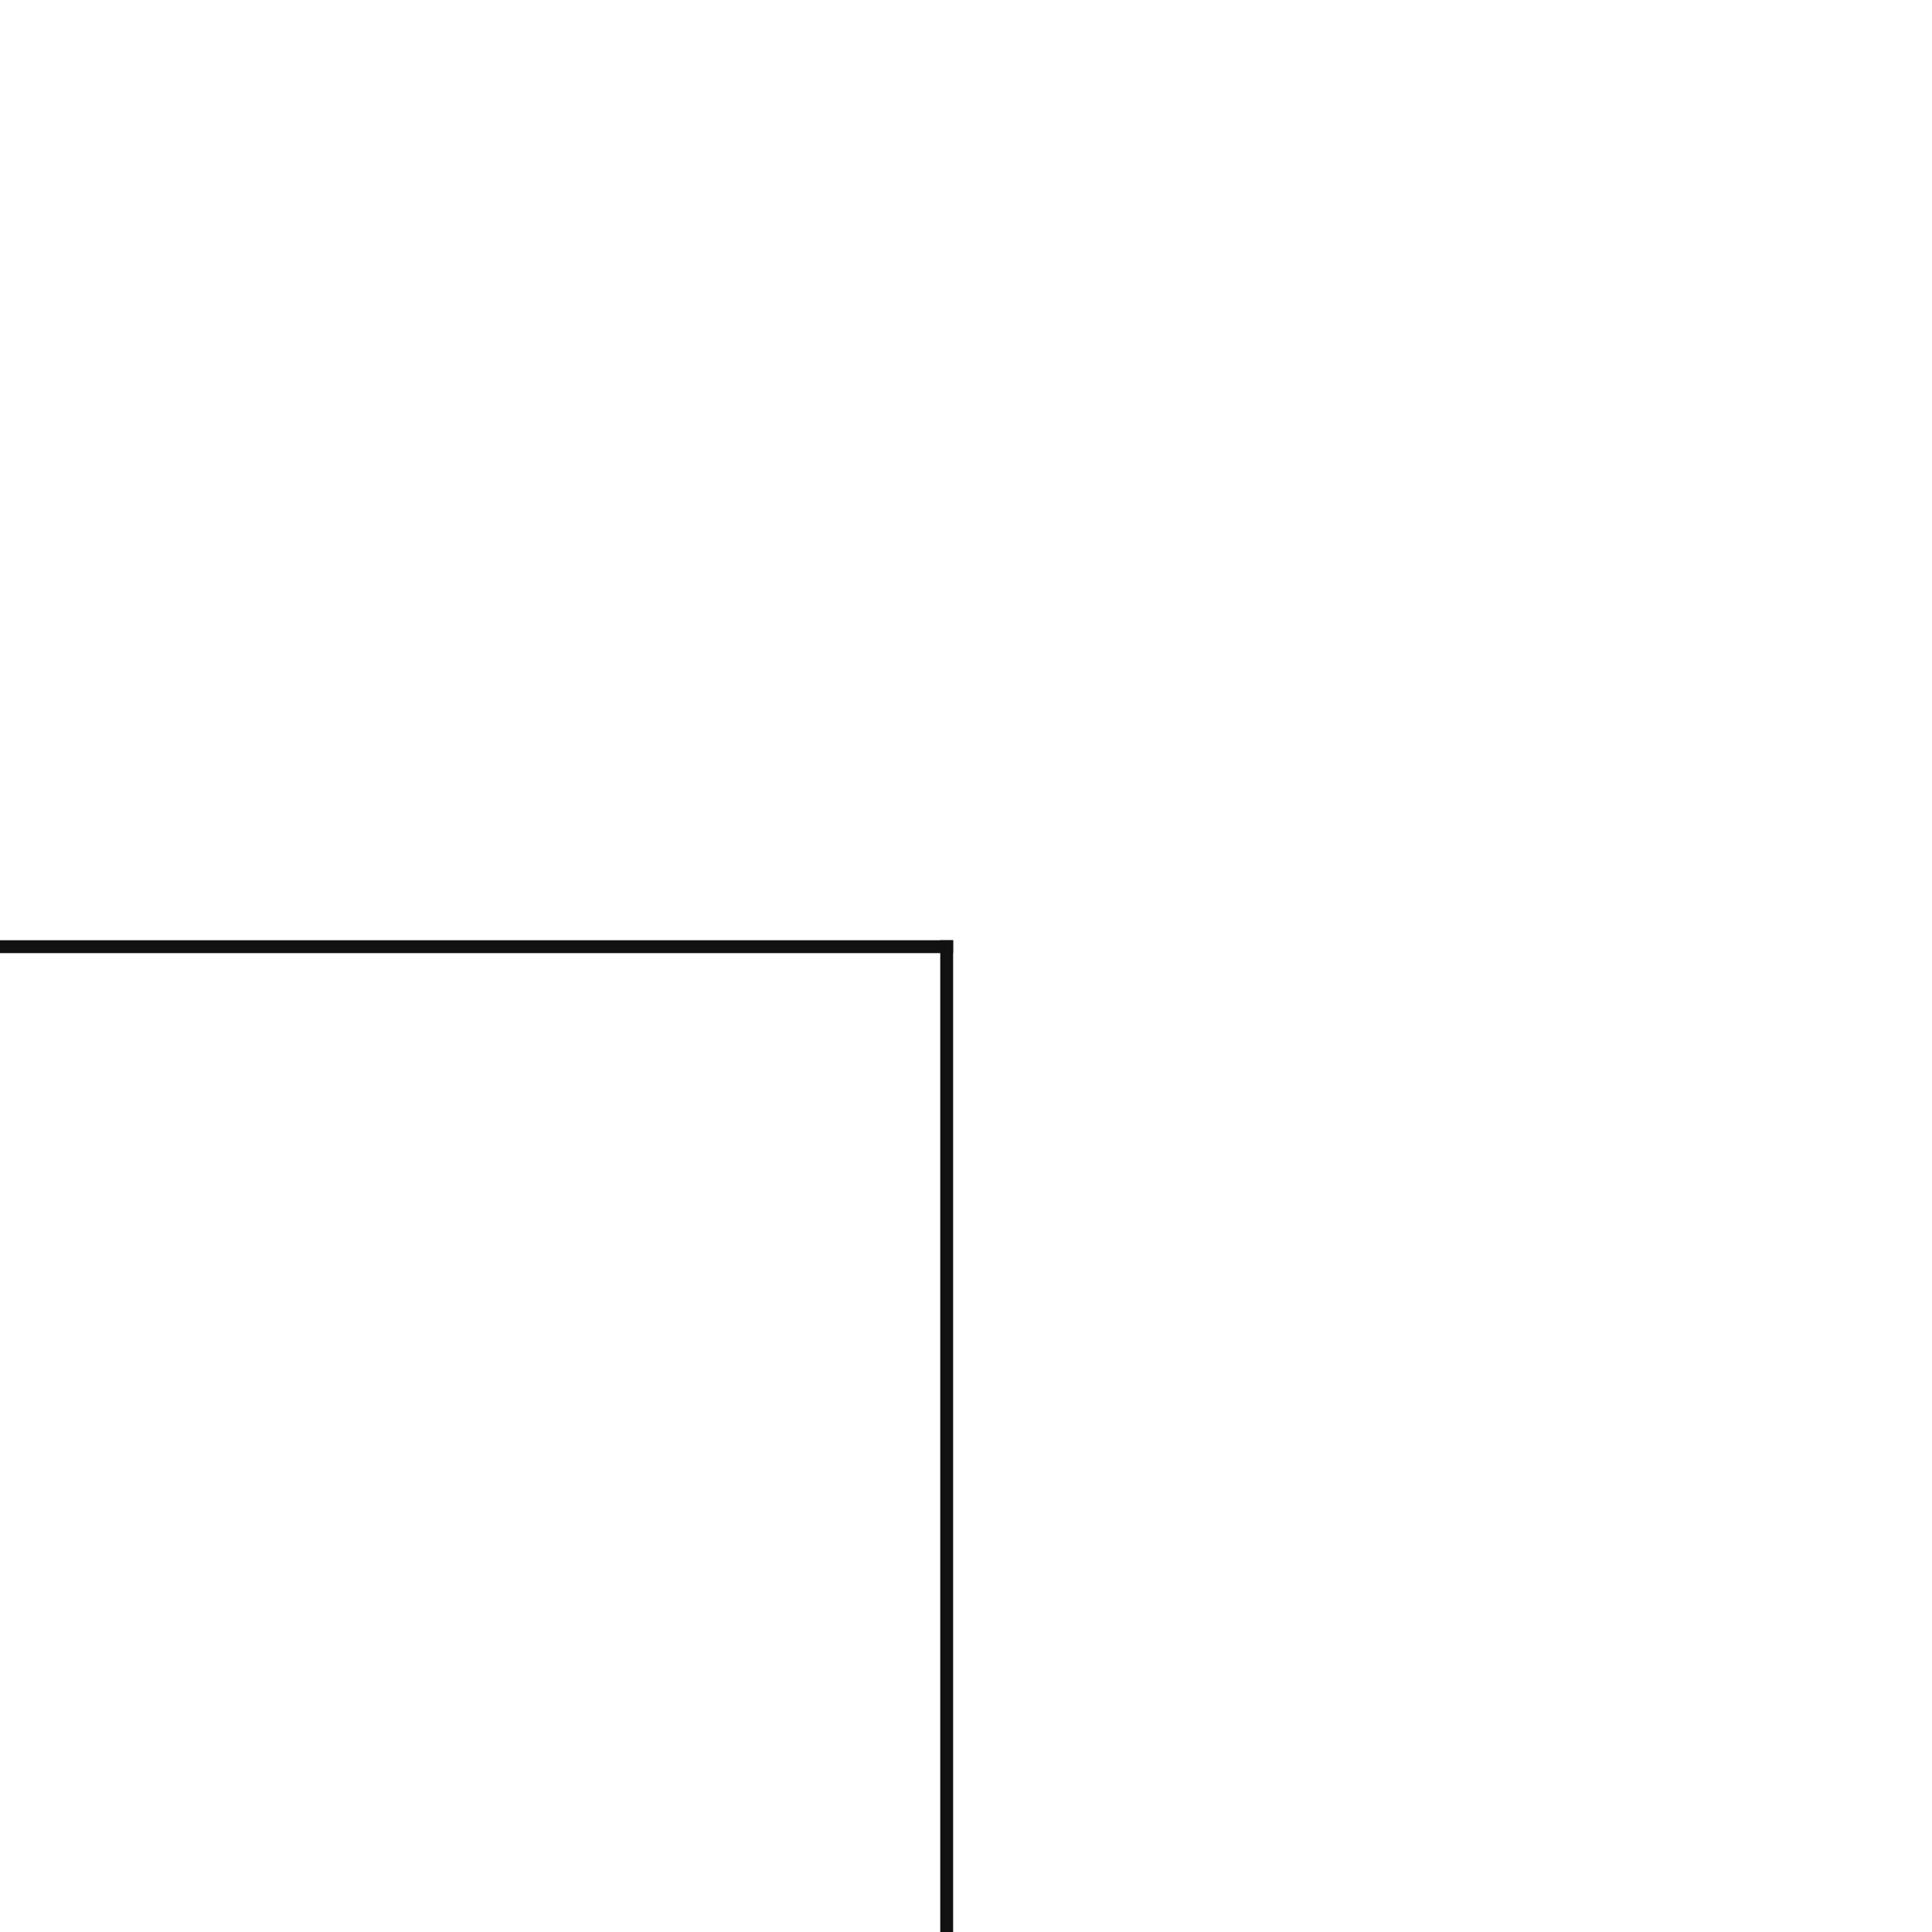
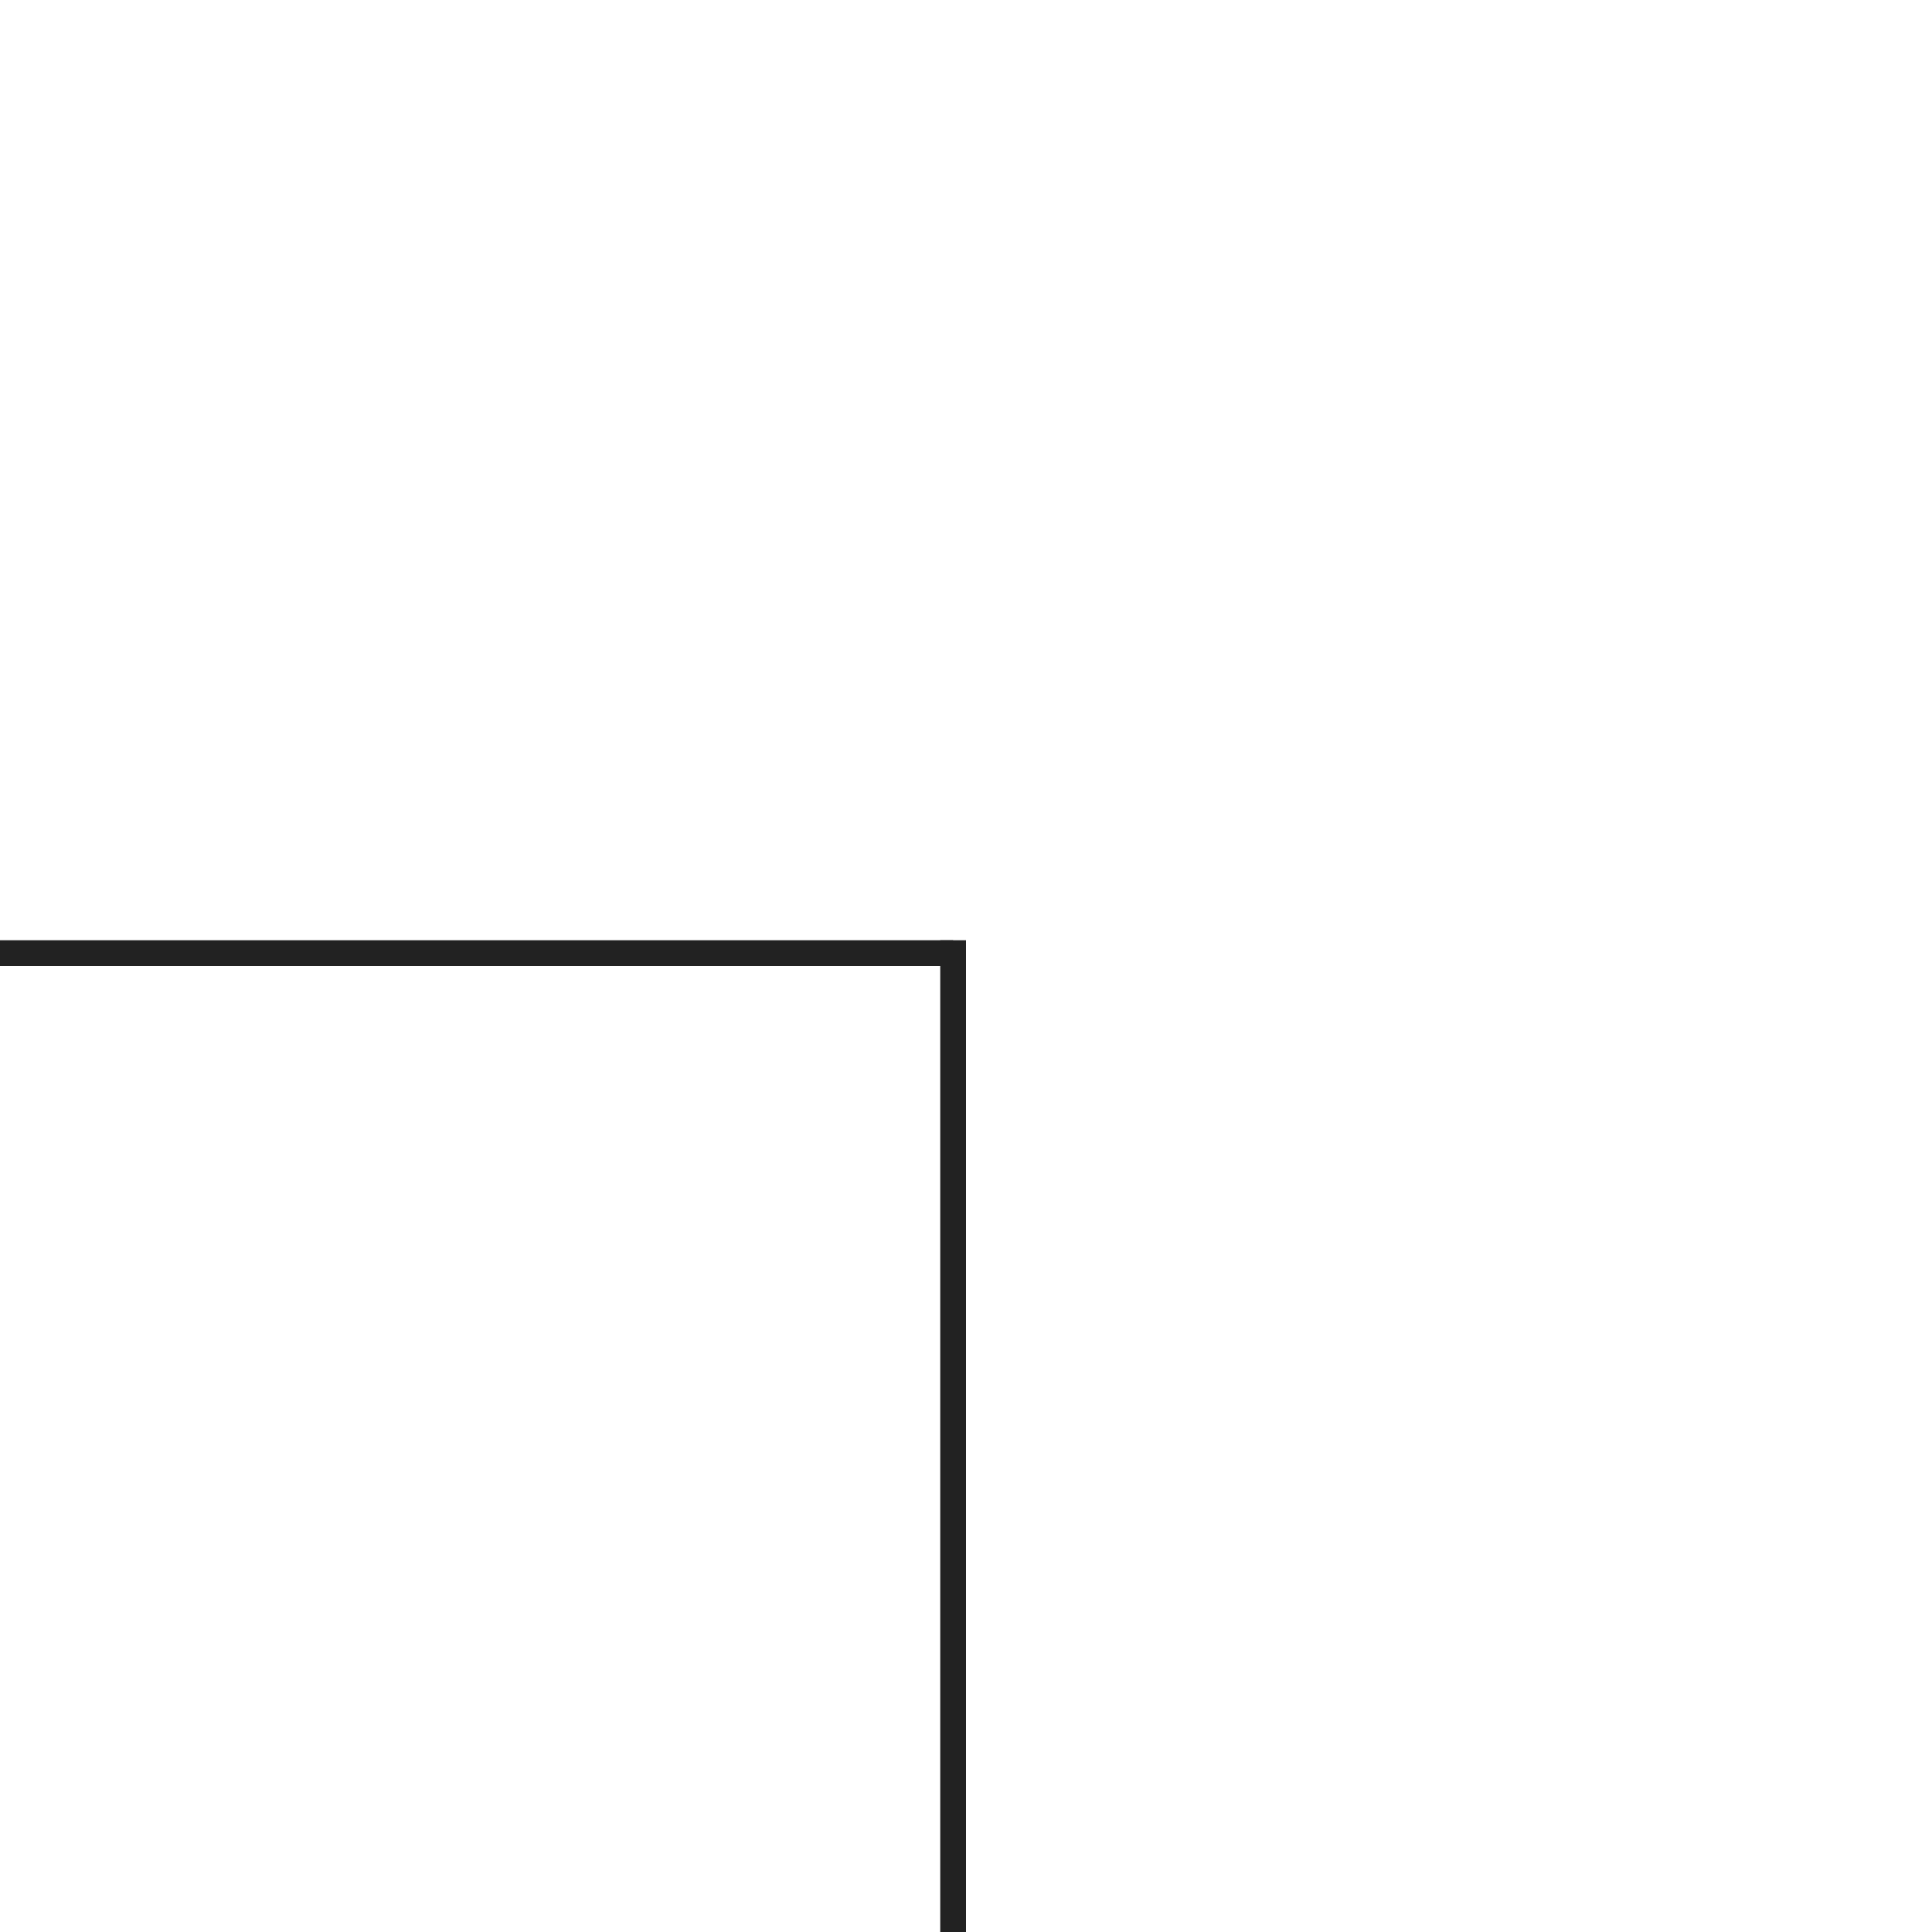
<svg xmlns="http://www.w3.org/2000/svg" width="150" height="150">
-   <rect x="0" y="74" width="74" height="1" fill="none" />
-   <rect x="74" y="74" width="1" height="76" fill="none" />
-   <rect x="0" y="73" width="74" height="1" fill="#111" />
-   <rect x="73" y="73" width="1" height="77" fill="#111" />
+   <rect x="0" y="74" width="74" height="2" fill="none" />
+   <rect x="74" y="74" width="2" height="76" fill="none" />
+   <rect x="0" y="73" width="74" height="2" fill="#222" />
+   <rect x="73" y="73" width="2" height="77" fill="#222" />
</svg>
